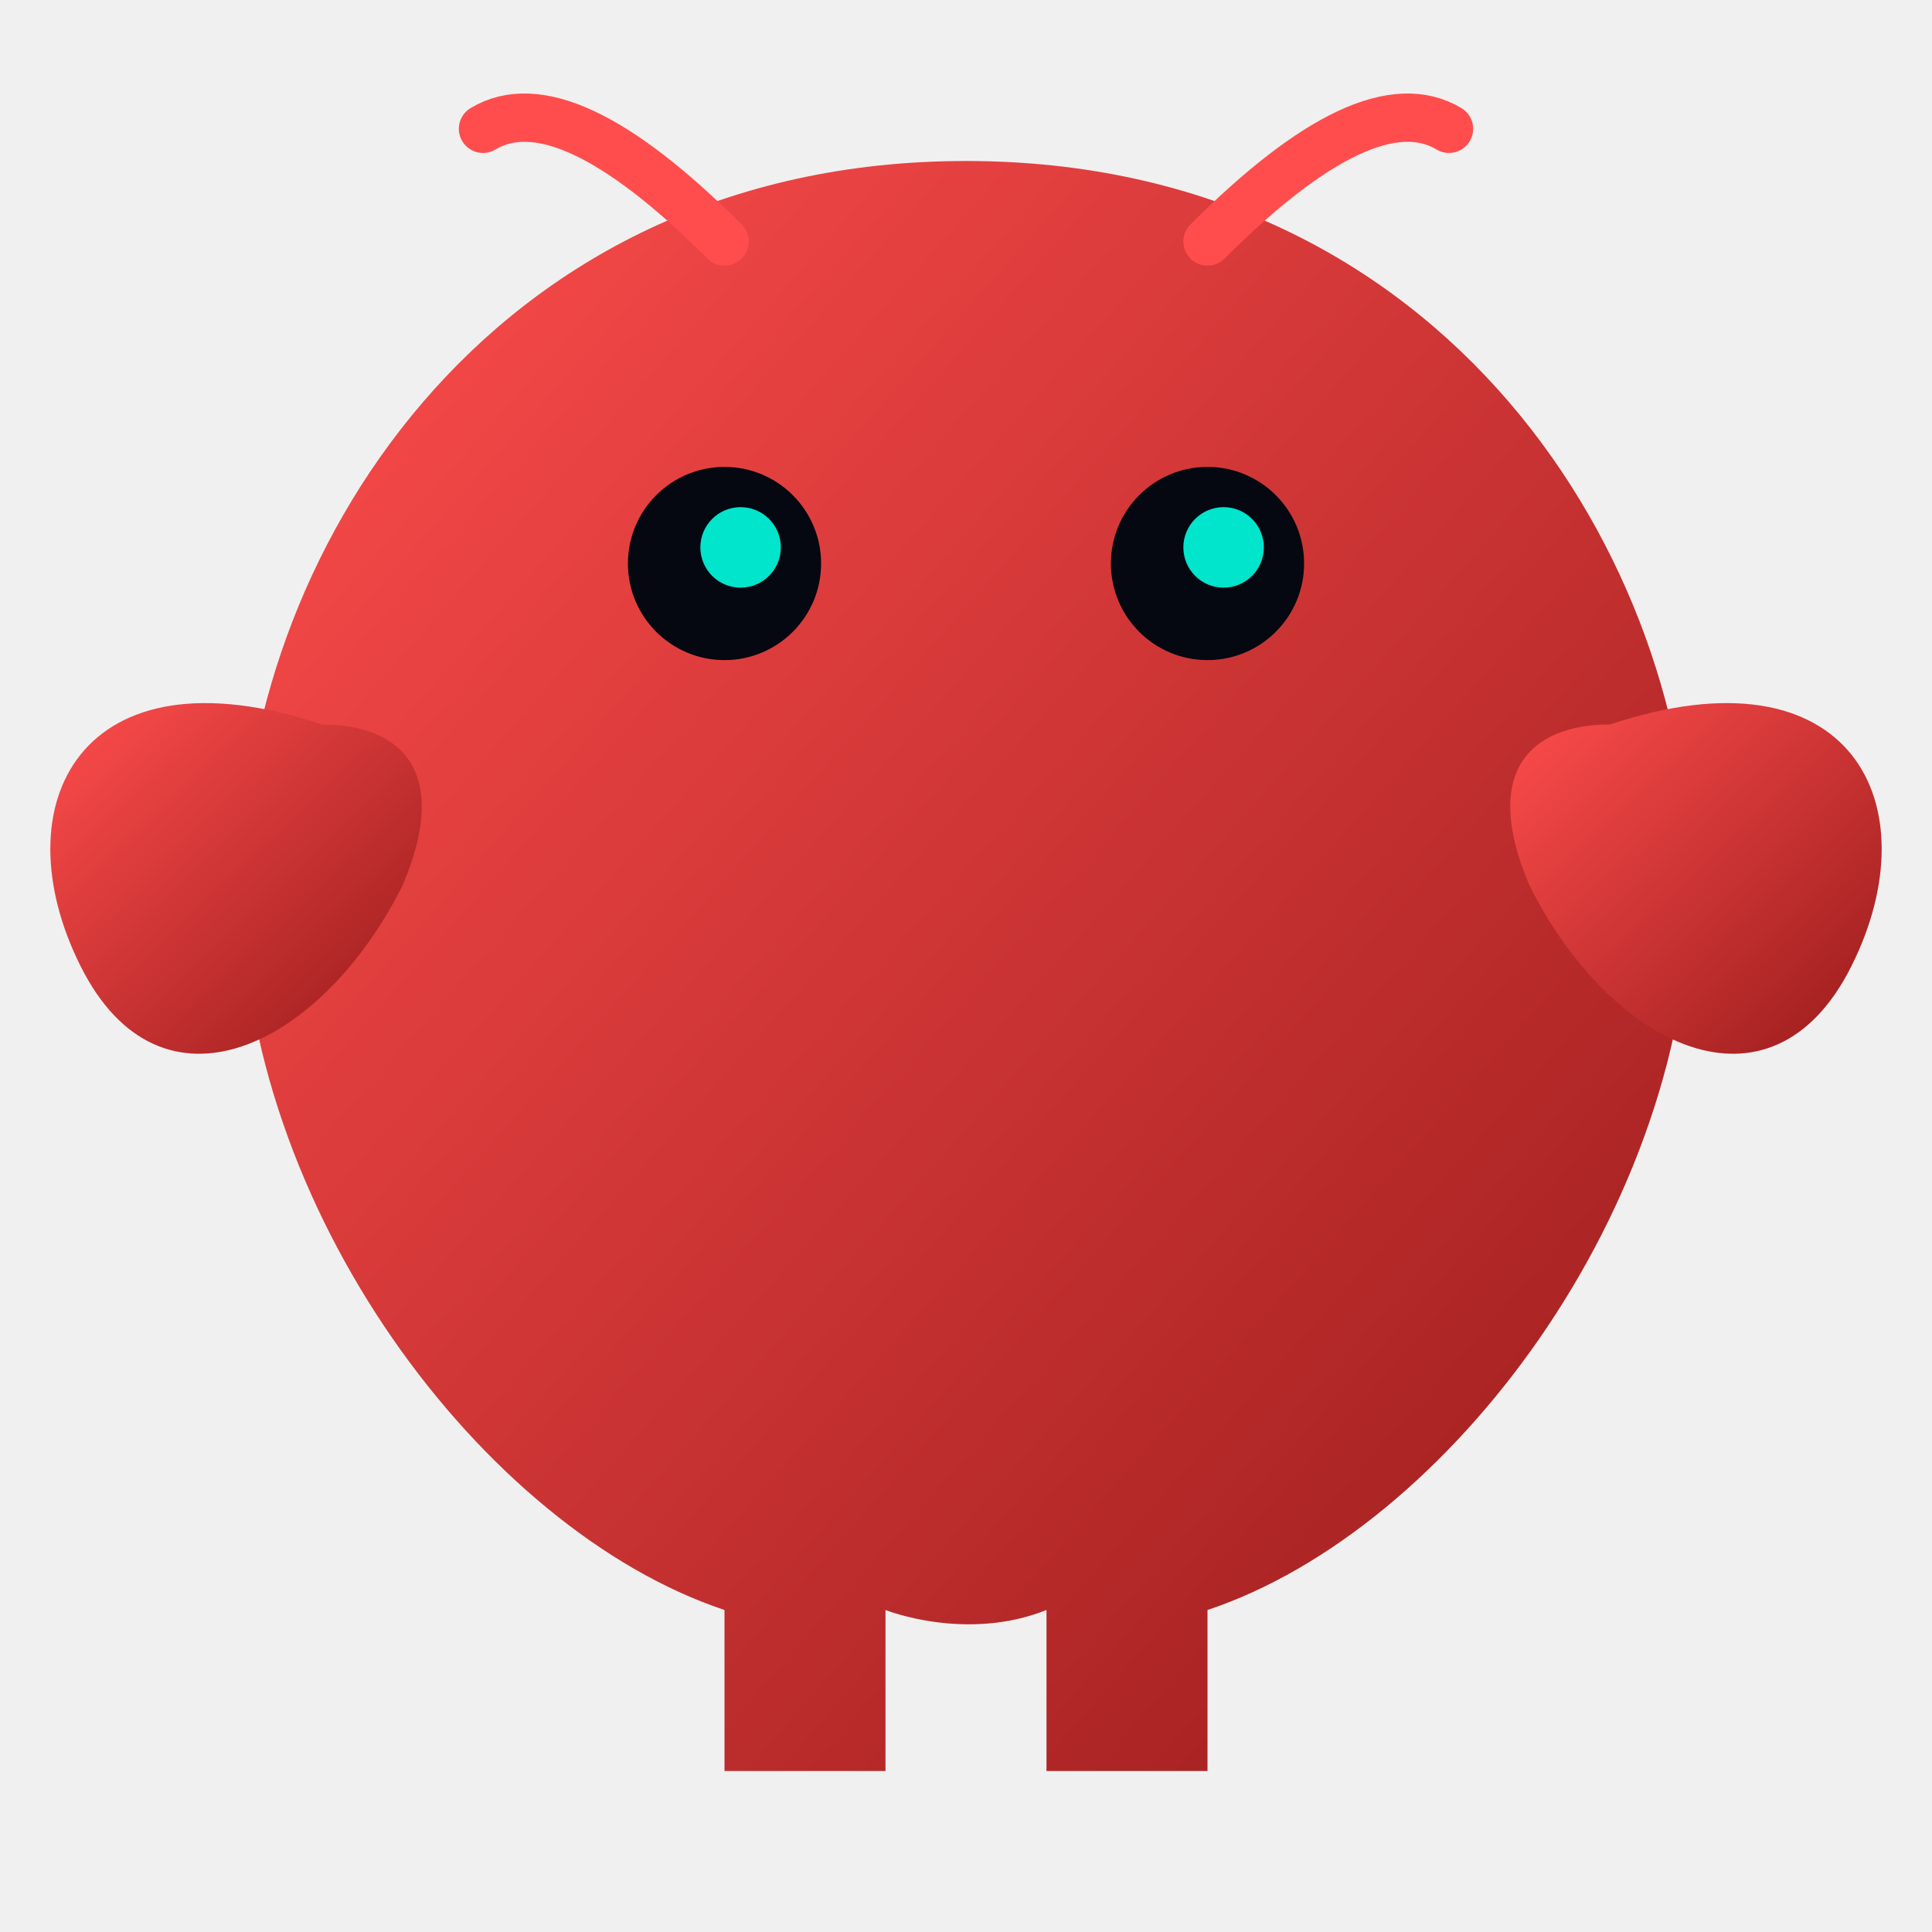
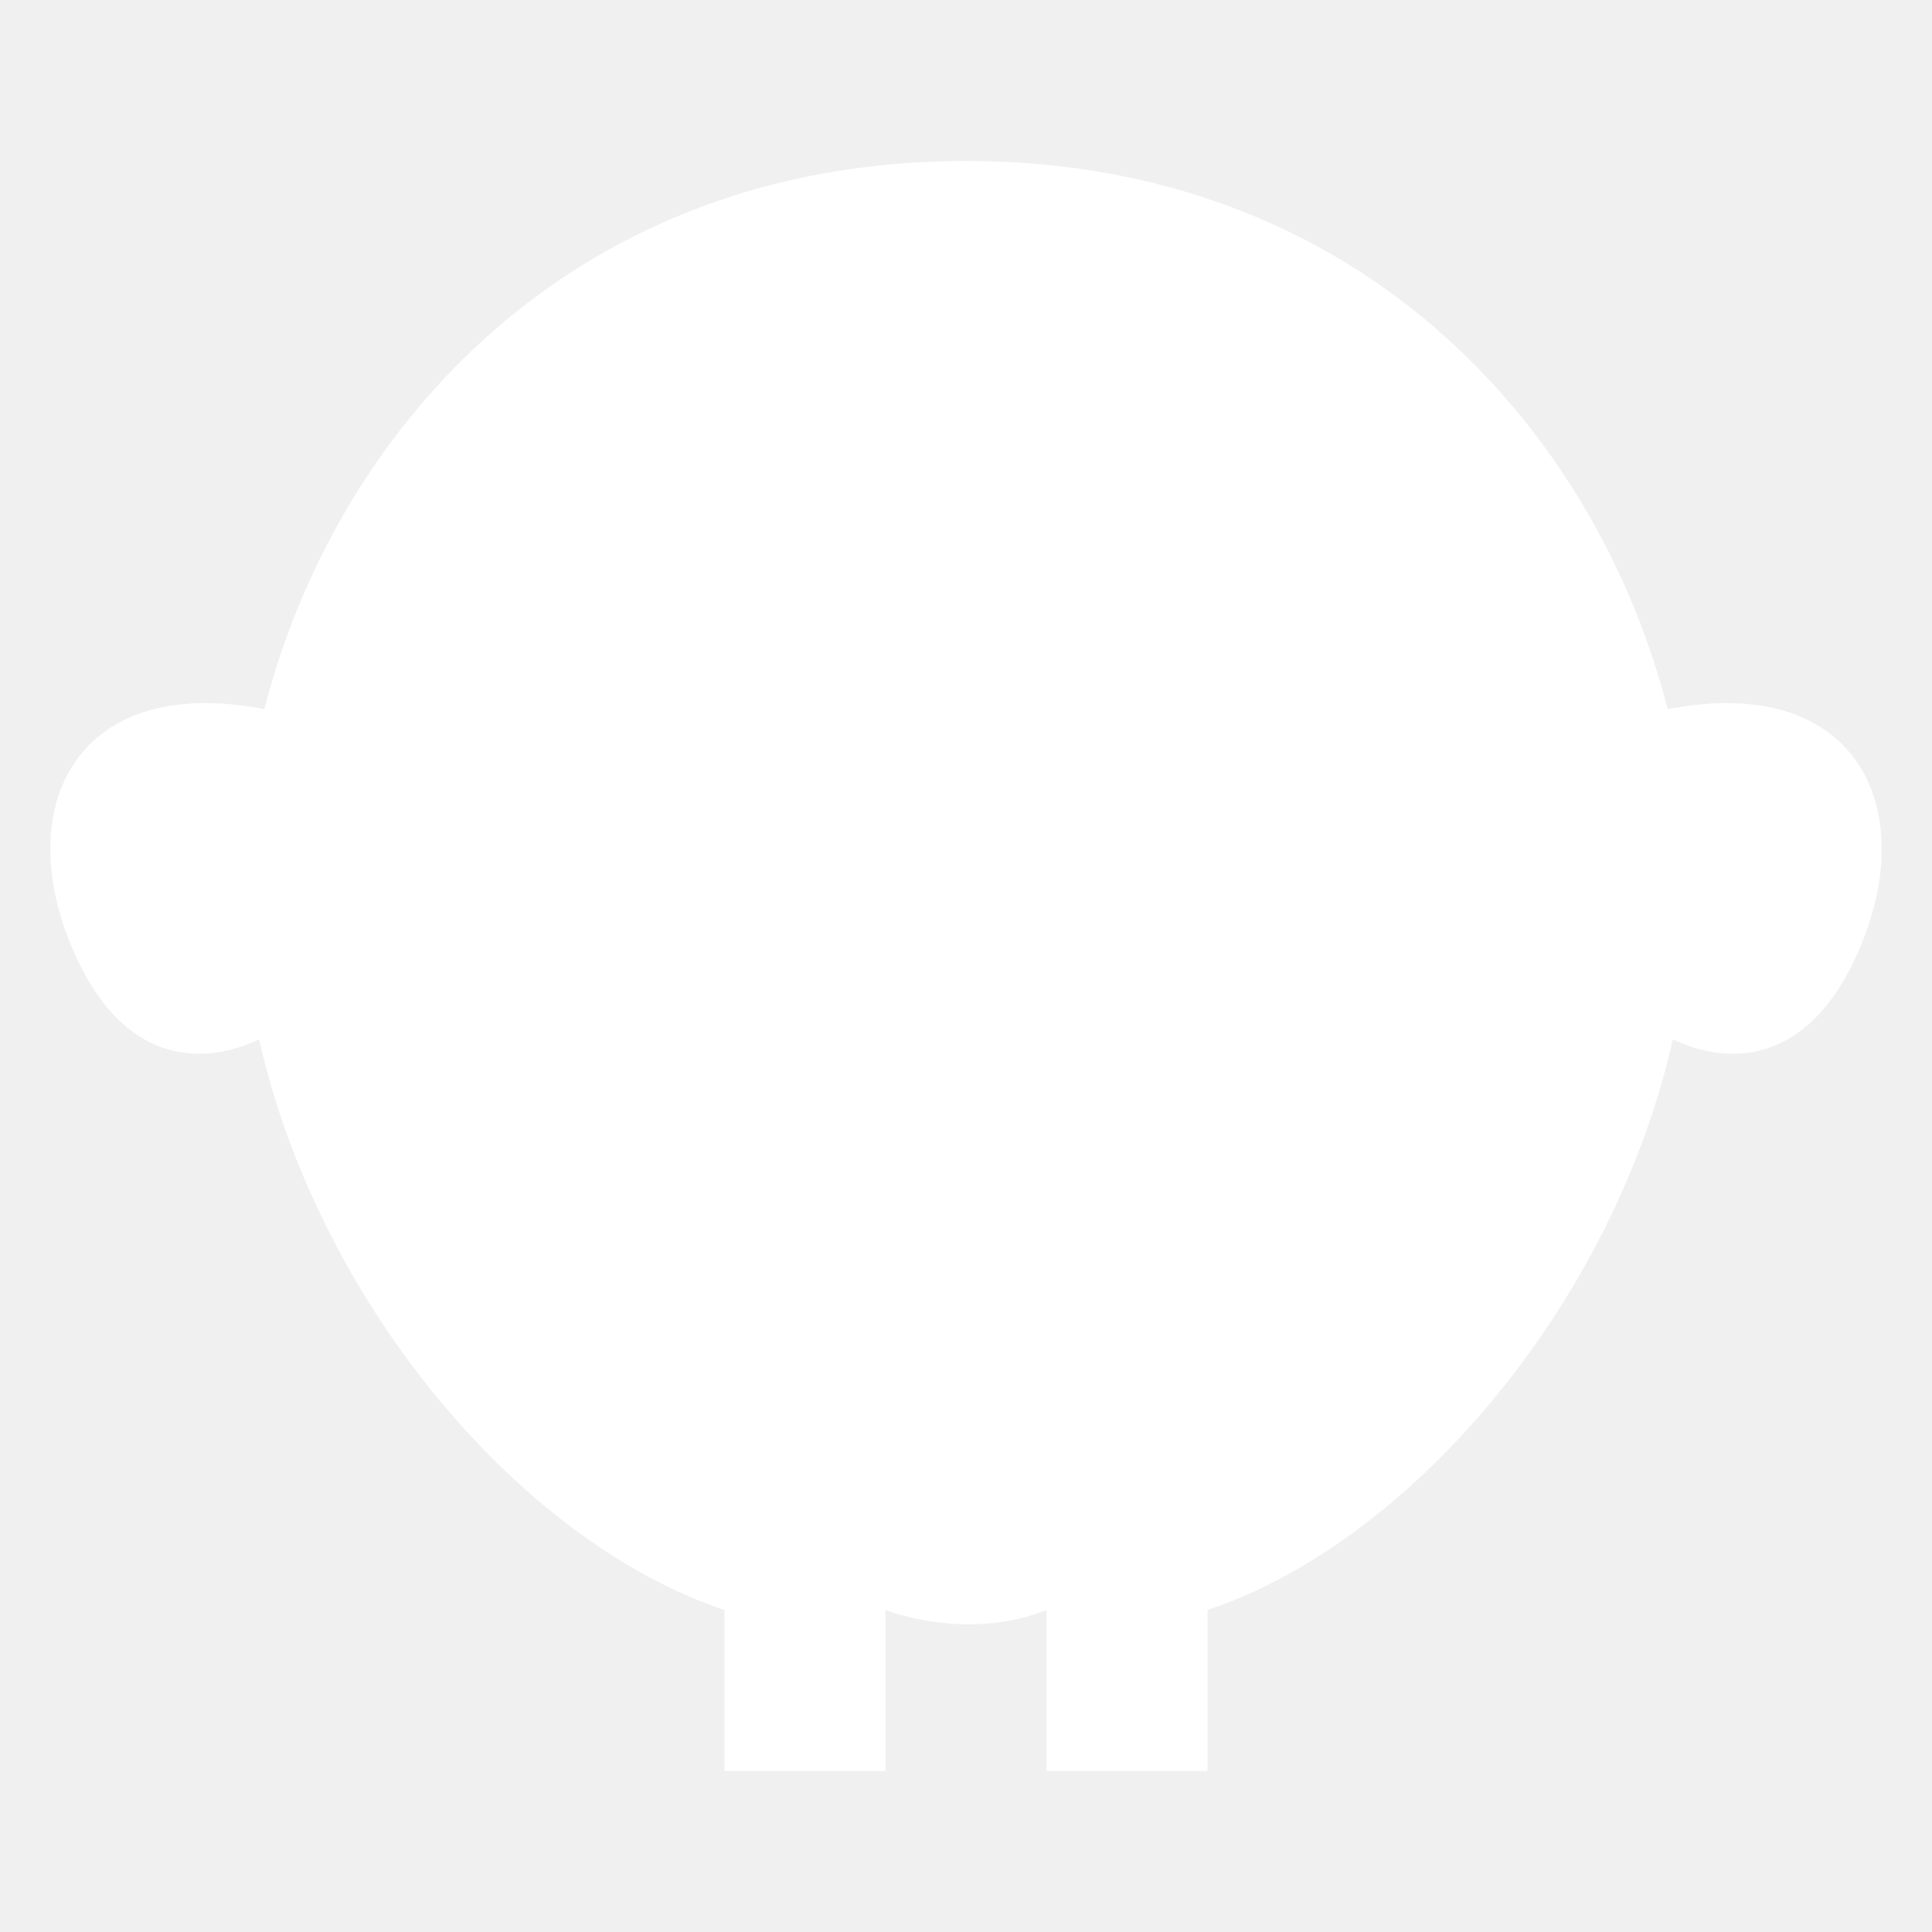
<svg xmlns="http://www.w3.org/2000/svg" viewBox="0 0 120 120" fill="none">
-   <defs>
-     <linearGradient id="lobster-gradient" x1="0%" y1="0%" x2="100%" y2="100%">
-       <stop offset="0%" stop-color="#ff4d4d" />
-       <stop offset="100%" stop-color="#991b1b" />
-     </linearGradient>
-   </defs>
-   <path d="M60 10 C30 10 15 35 15 55 C15 75 30 95 45 100 L45 110 L55 110 L55 100 C55 100 60 102 65 100 L65 110 L75 110 L75 100 C90 95 105 75 105 55 C105 35 90 10 60 10Z" fill="url(#lobster-gradient)" />
-   <path d="M20 45 C5 40 0 50 5 60 C10 70 20 65 25 55 C28 48 25 45 20 45Z" fill="url(#lobster-gradient)" />
-   <path d="M100 45 C115 40 120 50 115 60 C110 70 100 65 95 55 C92 48 95 45 100 45Z" fill="url(#lobster-gradient)" />
-   <path d="M45 15 Q35 5 30 8" stroke="#ff4d4d" stroke-width="3" stroke-linecap="round" />
-   <path d="M75 15 Q85 5 90 8" stroke="#ff4d4d" stroke-width="3" stroke-linecap="round" />
-   <circle cx="45" cy="35" r="6" fill="#050810" />
-   <circle cx="75" cy="35" r="6" fill="#050810" />
-   <circle cx="46" cy="34" r="2.5" fill="#00e5cc" />
-   <circle cx="76" cy="34" r="2.5" fill="#00e5cc" />
+   <path d="M60 10 C30 10 15 35 15 55 C15 75 30 95 45 100 L45 110 L55 110 L55 100 C55 100 60 102 65 100 L65 110 L75 110 L75 100 C90 95 105 75 105 55 C105 35 90 10 60 10Z" fill="#ffffff" />
+   <path d="M20 45 C5 40 0 50 5 60 C10 70 20 65 25 55 C28 48 25 45 20 45Z" fill="#ffffff" />
+   <path d="M100 45 C115 40 120 50 115 60 C110 70 100 65 95 55 C92 48 95 45 100 45Z" fill="#ffffff" />
</svg>
